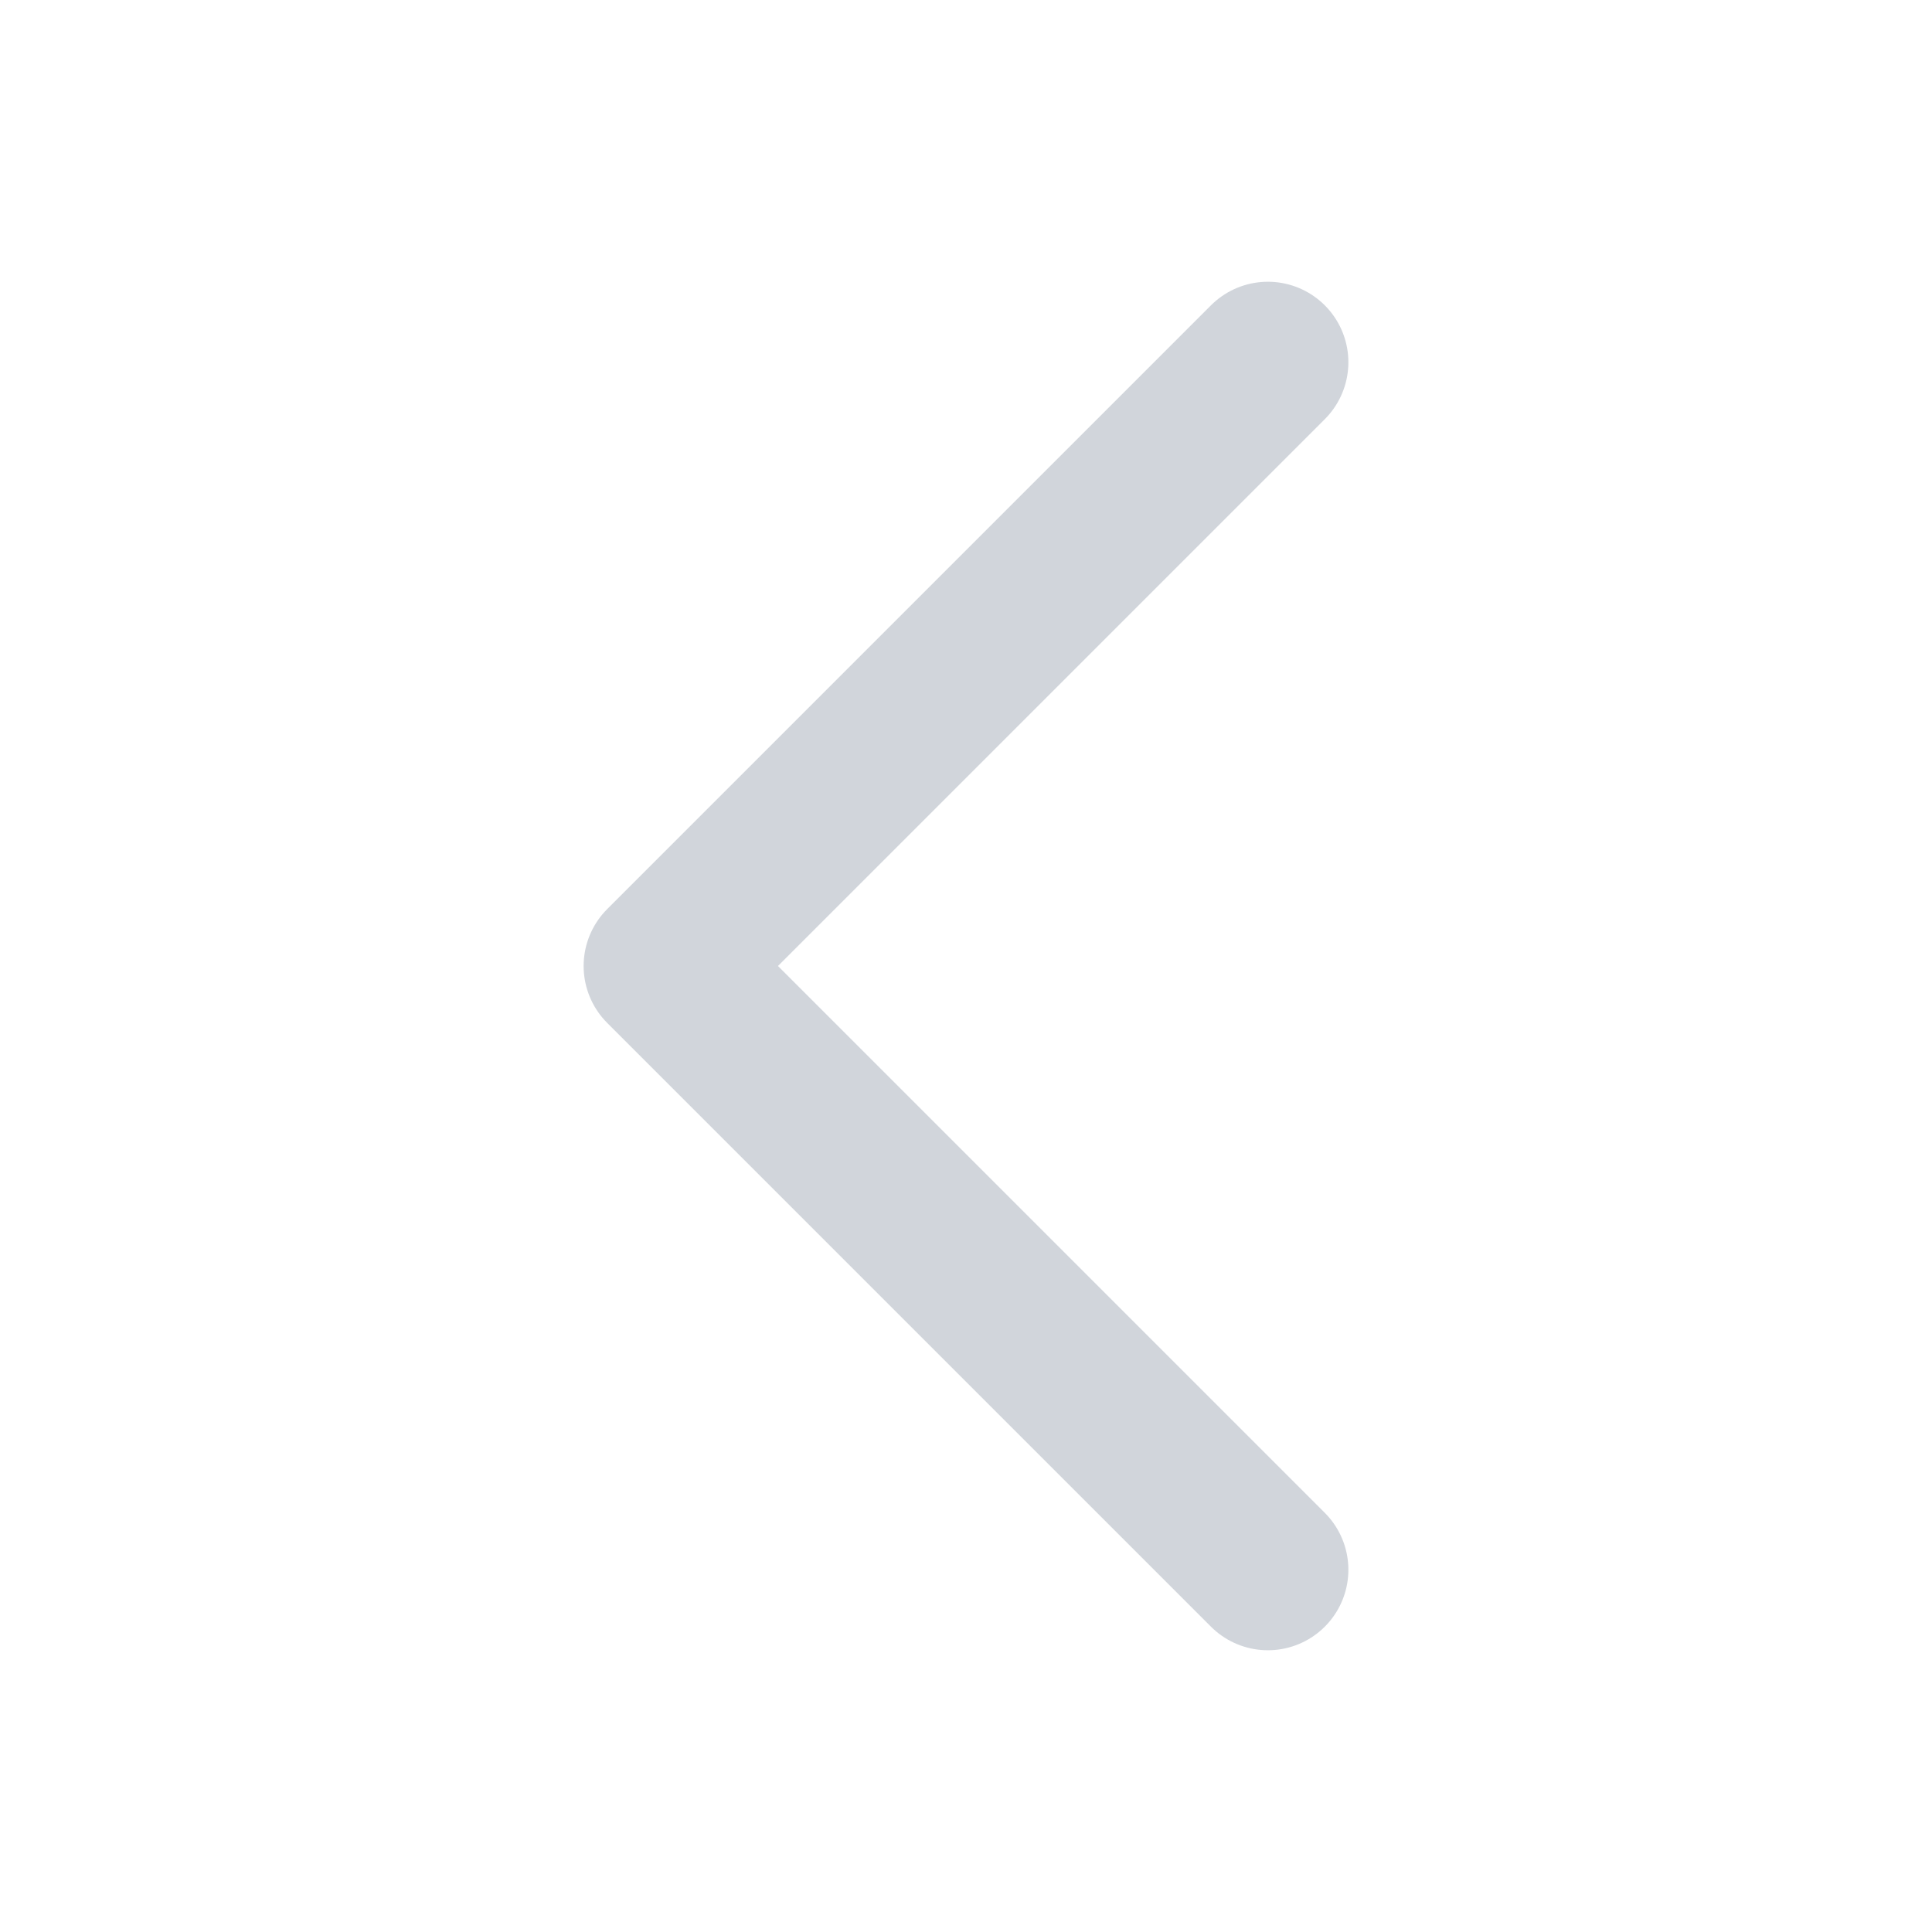
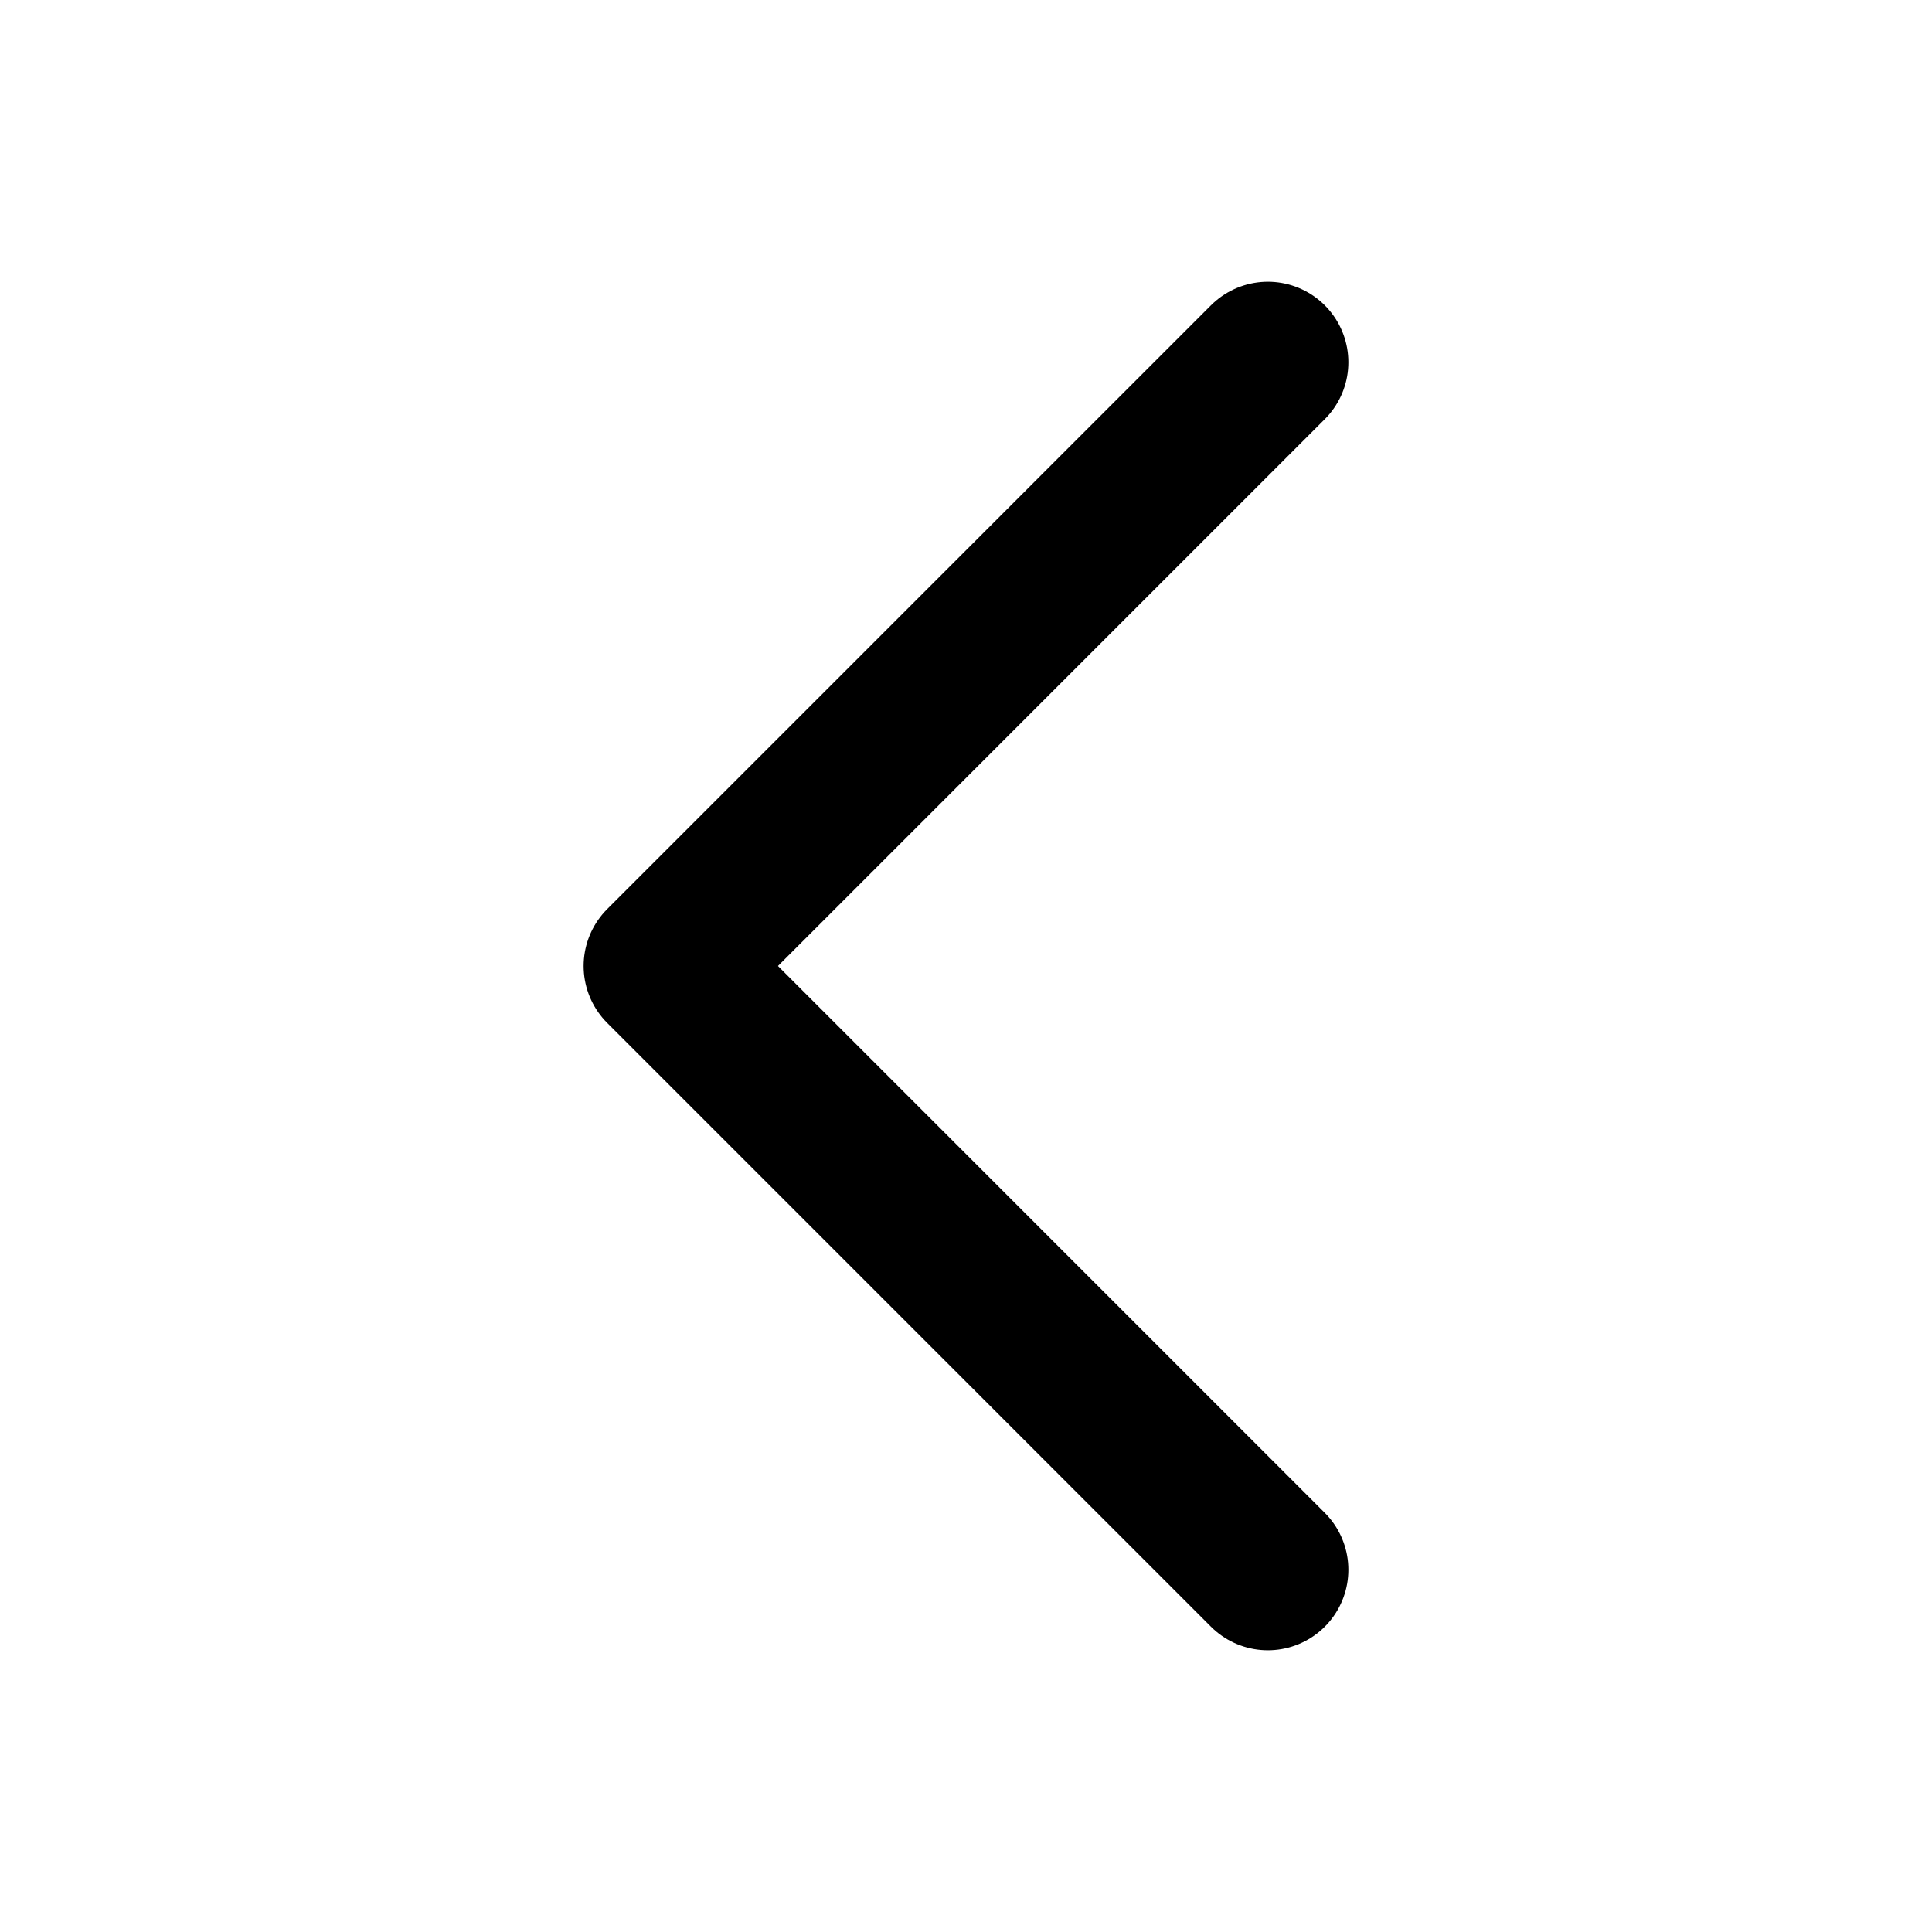
- <svg xmlns="http://www.w3.org/2000/svg" fill="none" viewBox="0 0 24 24" stroke-width="2" stroke="#d1d5db">
+ <svg xmlns="http://www.w3.org/2000/svg" fill="none" viewBox="0 0 24 24" stroke-width="2" stroke="currentColor">
  <path stroke-linecap="round" stroke-linejoin="round" d="M15.75 19.5 8.25 12l7.5-7.5" />
</svg>
